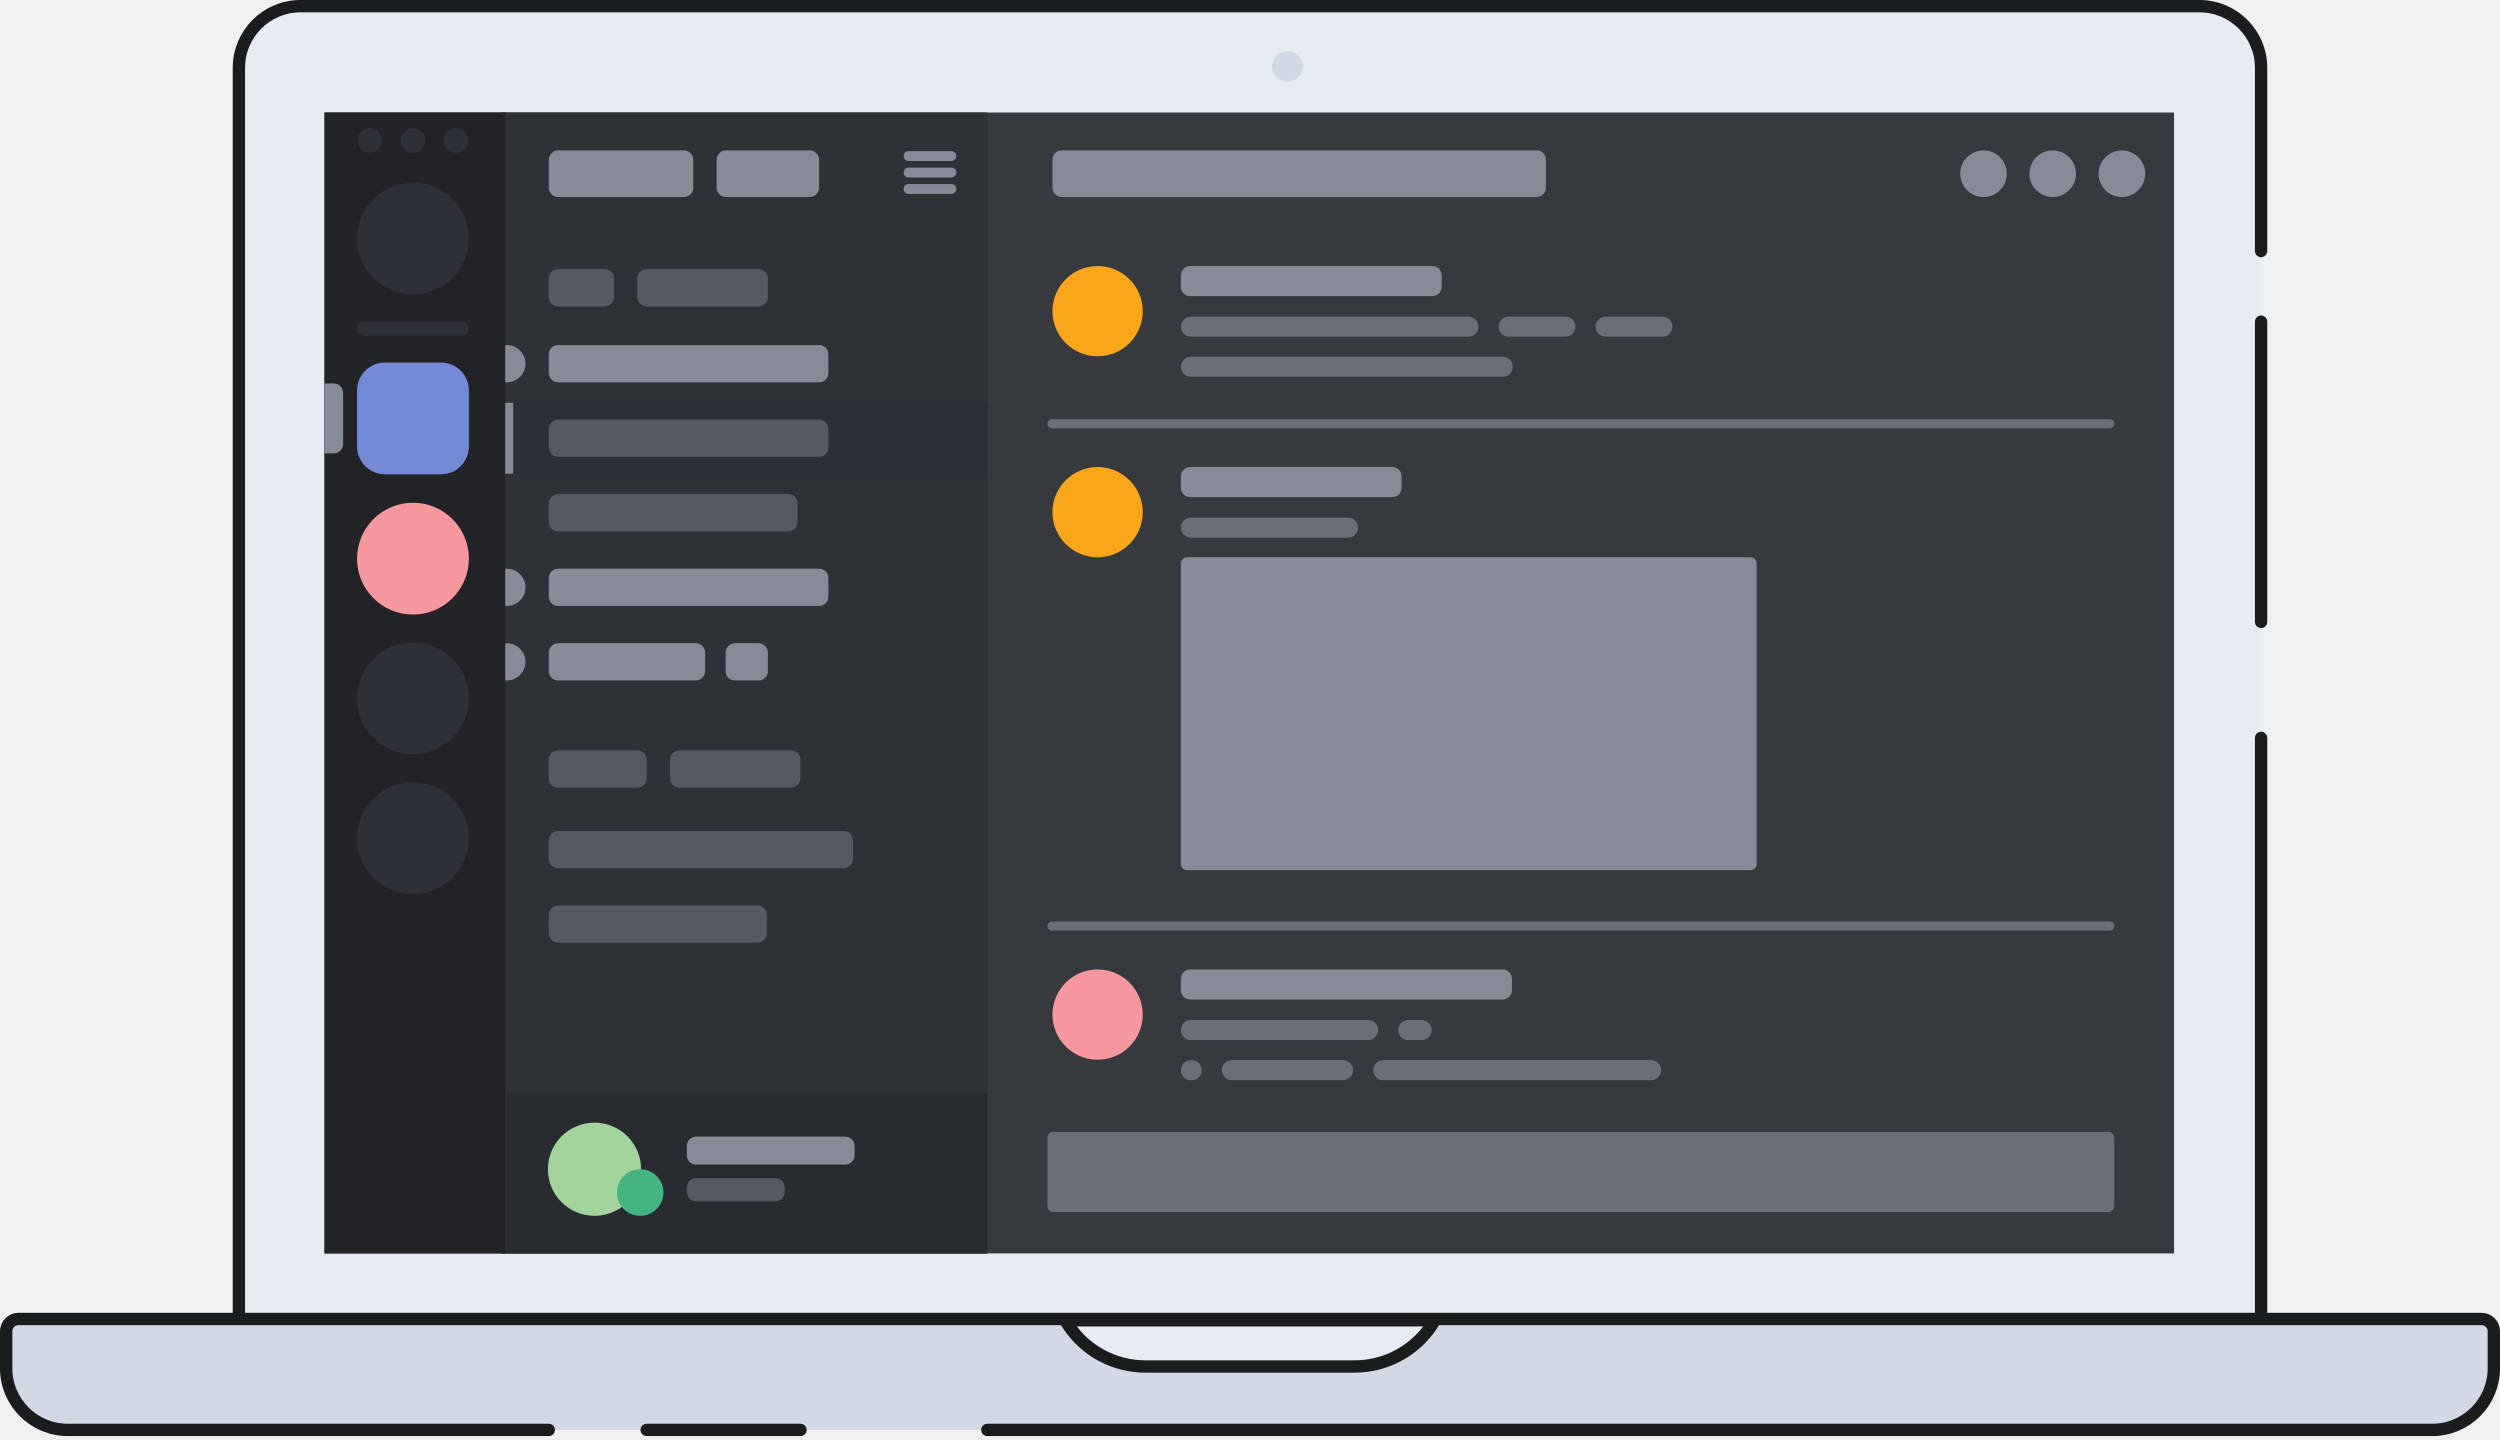
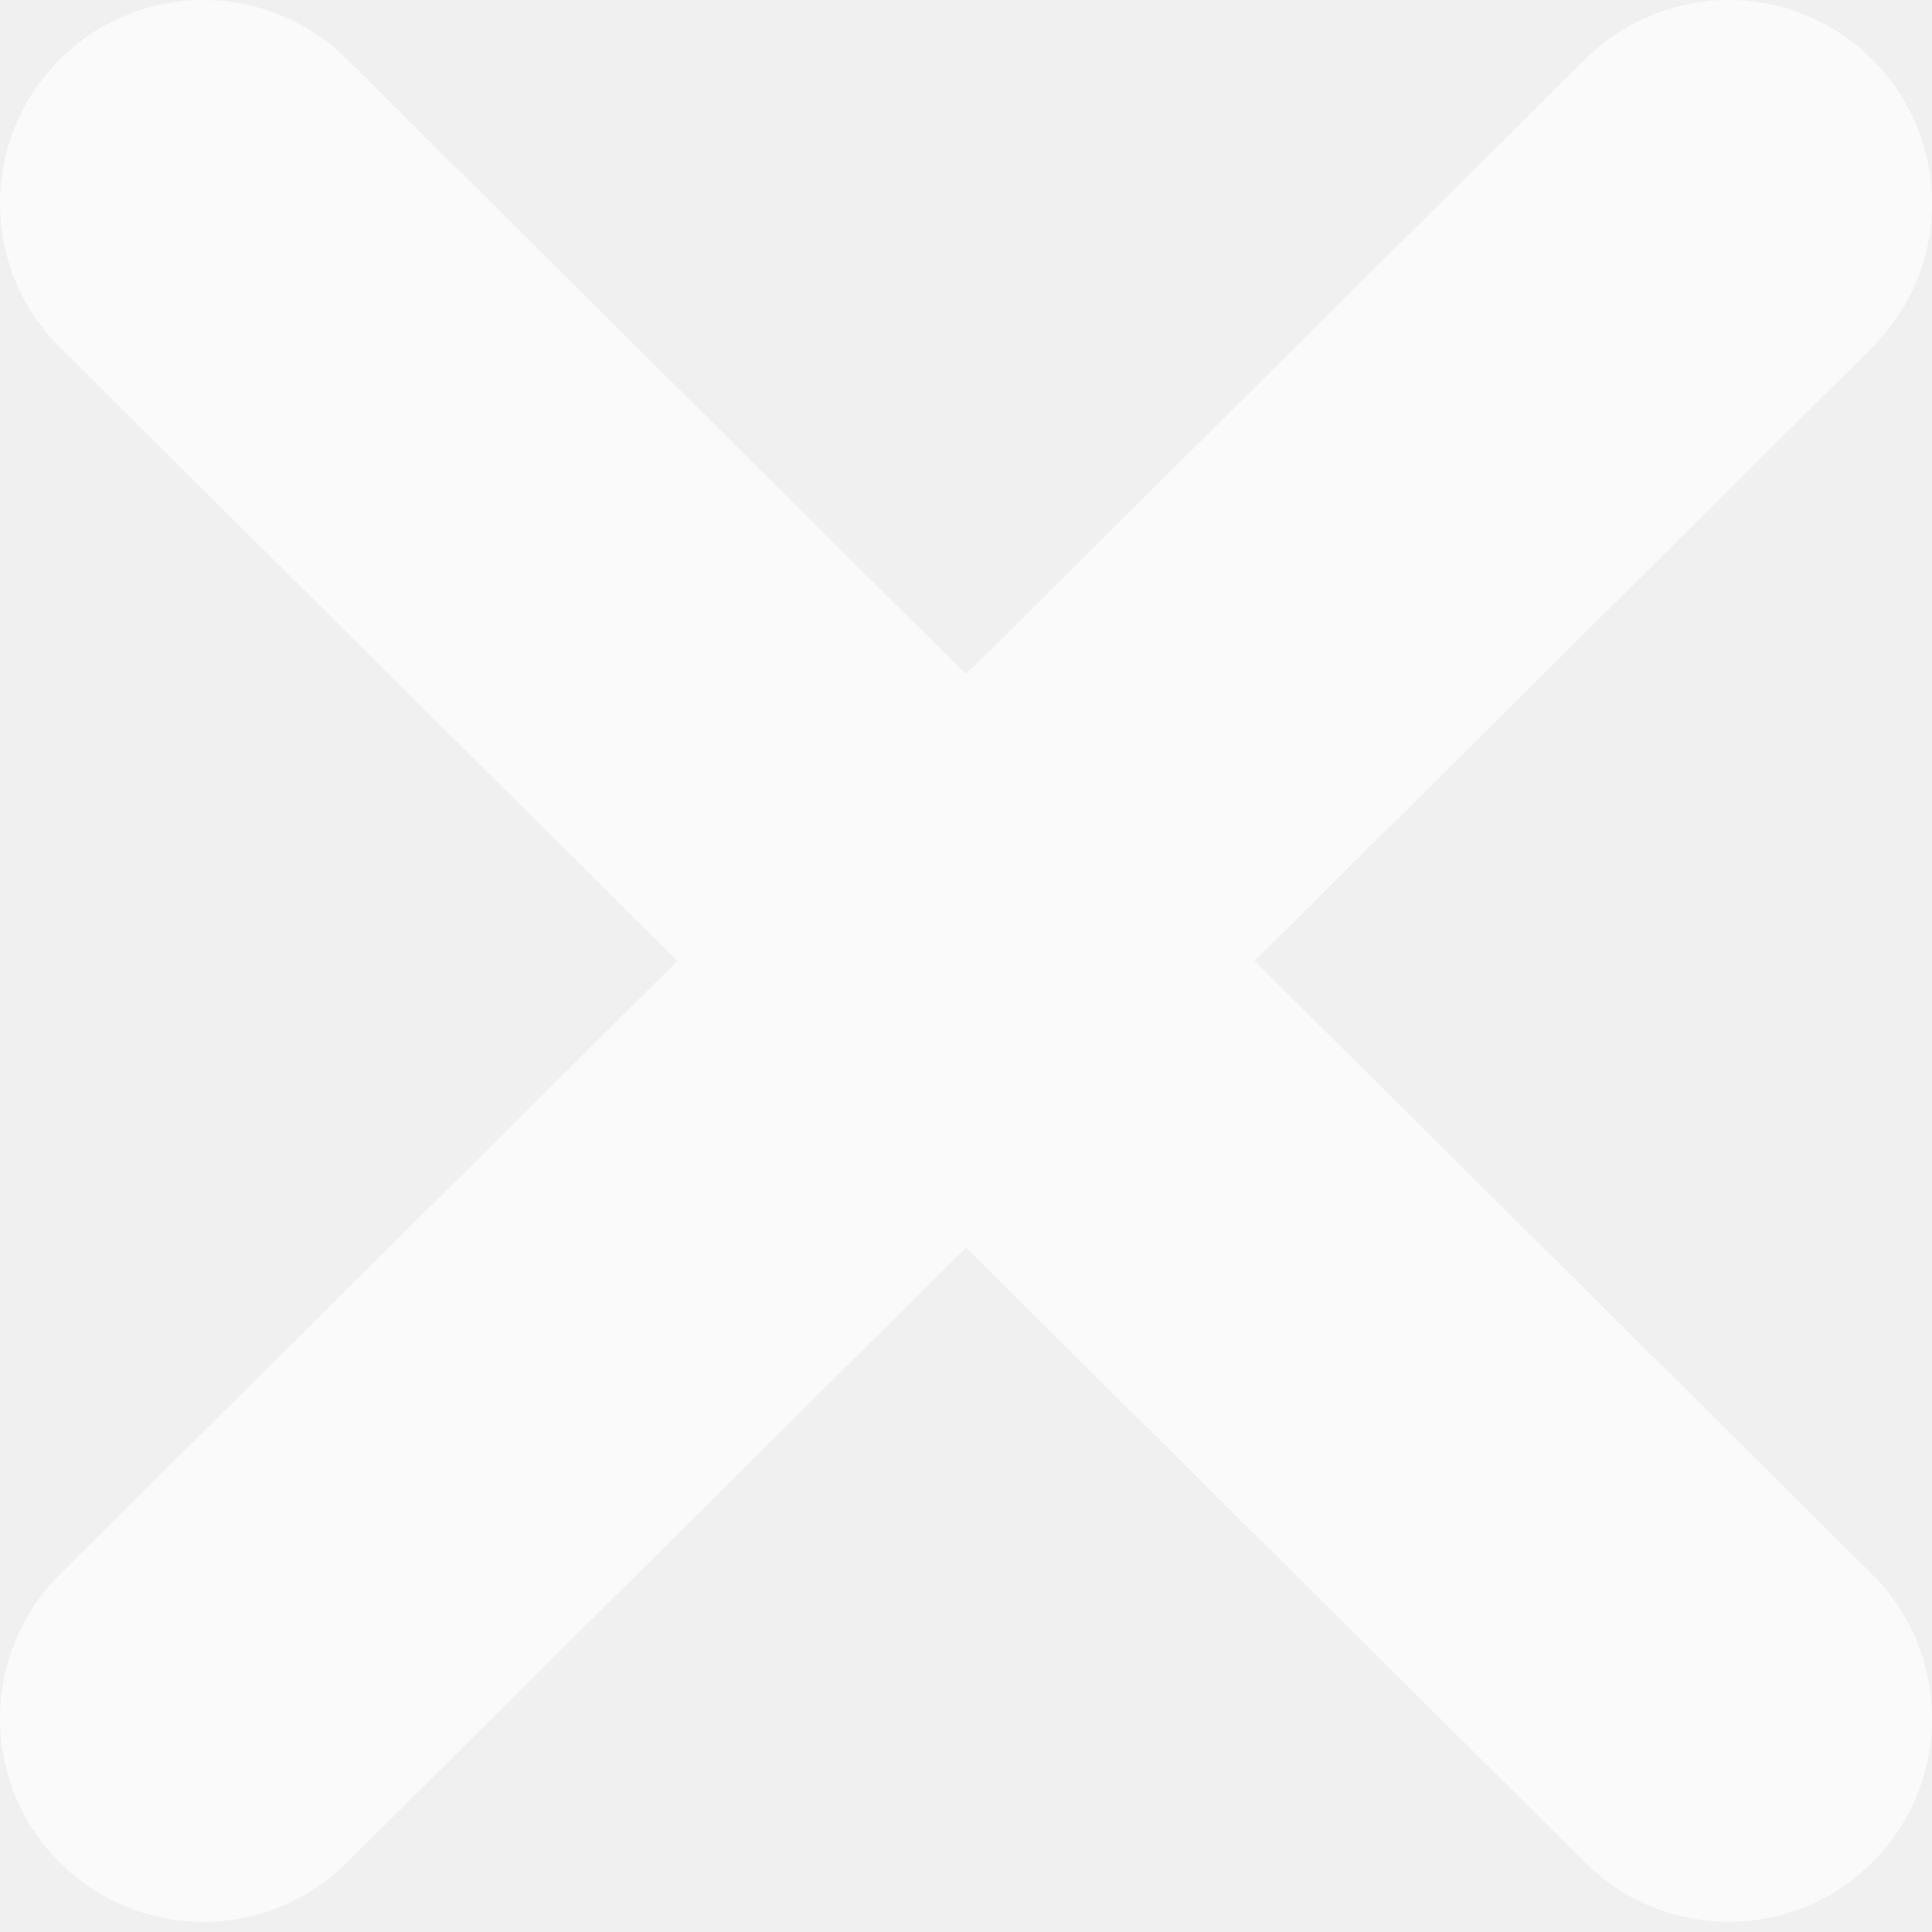
- <svg xmlns="http://www.w3.org/2000/svg" xmlns:xlink="http://www.w3.org/1999/xlink" width="608" height="350">
-   <defs>
-     <path id="a" d="M0 349.255h608V0H0z" />
-   </defs>
-   <g fill="none" fill-rule="evenodd">
-     <path fill="#E6EBF4" d="M549.899 321.52H58.101V16.488c0-8.279 6.713-14.989 14.994-14.989H534.905c8.281 0 14.994 6.711 14.994 14.989v305.032z" />
-     <path stroke="#1A1C1E" stroke-width="3" d="M549.899 179.459v142.061H58.101V16.488c0-8.278 6.713-14.989 14.994-14.989H534.905c8.281 0 14.994 6.711 14.994 14.989v44.559m0 17.185v73.014" stroke-linecap="round" stroke-linejoin="round" />
-     <path fill="#D3D8E5" d="M591.507 347.756H16.493c-8.281 0-14.994-6.711-14.994-14.989v-8.994c0-1.656 1.343-2.998 2.999-2.998H603.502c1.656 0 2.999 1.342 2.999 2.998v8.994c0 8.279-6.713 14.989-14.994 14.989" />
-     <path stroke="#1A1C1E" stroke-width="3" d="M133.468 347.756H16.493c-8.281 0-14.994-6.711-14.994-14.989v-8.994c0-1.656 1.343-2.998 2.999-2.998H603.502c1.656 0 2.999 1.342 2.999 2.998v8.994c0 8.279-6.713 14.989-14.994 14.989H240.116m-45.447 0h-37.401" stroke-linecap="round" stroke-linejoin="round" />
-     <path fill="#E6EBF4" d="M329.448 332.331h-50.896c-7.52 0-14.542-3.757-18.713-10.012l-.82-1.23h89.963l-.82 1.23c-4.171 6.255-11.194 10.012-18.714 10.012" />
-     <path stroke="#1A1C1E" stroke-width="3" d="M329.448 332.331h-50.896c-7.52 0-14.542-3.757-18.713-10.012l-.82-1.23h89.963l-.82 1.23c-4.171 6.255-11.194 10.012-18.714 10.012z" stroke-linecap="round" stroke-linejoin="round" />
-     <mask id="b" fill="#fff">
-       <use xlink:href="#a" />
-     </mask>
-     <path fill="#36393E" d="M78.919 304.834H528.734V27.36H78.919" mask="url(#b)" />
-     <path fill="#2E3136" d="M121.916 304.834h118.2V27.36H121.916" mask="url(#b)" />
-     <path fill="#878B97" d="M231.38 39.152h-10.419c-.664 0-1.203-.538-1.203-1.202 0-.663.538-1.201 1.203-1.201h10.419c.664 0 1.203.538 1.203 1.201 0 .664-.538 1.202-1.203 1.202m0 4.006h-10.419c-.664 0-1.203-.538-1.203-1.202 0-.663.538-1.201 1.203-1.201h10.419c.664 0 1.203.538 1.203 1.201 0 .664-.538 1.202-1.203 1.202m0 4.006h-10.419c-.664 0-1.203-.538-1.203-1.202 0-.663.538-1.201 1.203-1.201h10.419c.664 0 1.203.538 1.203 1.201 0 .664-.538 1.202-1.203 1.202" mask="url(#b)" />
-     <path fill="#2C2F36" d="M123.818 115.197h116.298V97.96h-116.298" mask="url(#b)" />
-     <path fill="#878B97" d="M199.22 92.982H135.717c-1.242 0-2.249-1.007-2.249-2.248v-4.567c0-1.242 1.007-2.248 2.249-2.248h63.503c1.242 0 2.249 1.007 2.249 2.248v4.567c0 1.242-1.007 2.248-2.249 2.248m-75.961 0h-.418v-9.064h.418c2.504 0 4.533 2.029 4.533 4.532s-2.029 4.532-4.533 4.532" mask="url(#b)" />
-     <path fill="#555A61" d="M199.203 111.11h-63.468c-1.252 0-2.267-1.015-2.267-2.266v-4.532c0-1.251 1.015-2.266 2.267-2.266h63.468c1.252 0 2.267 1.015 2.267 2.266v4.532c0 1.252-1.015 2.266-2.267 2.266m-7.497 18.128h-55.971c-1.252 0-2.267-1.015-2.267-2.266v-4.532c0-1.251 1.015-2.266 2.267-2.266h55.971c1.252 0 2.267 1.015 2.267 2.266v4.532c0 1.252-1.015 2.266-2.267 2.266" mask="url(#b)" />
-     <path fill="#878B97" d="M199.203 147.367h-63.468c-1.252 0-2.267-1.015-2.267-2.266v-4.532c0-1.251 1.015-2.266 2.267-2.266h63.468c1.252 0 2.267 1.015 2.267 2.266v4.532c0 1.252-1.015 2.266-2.267 2.266m-75.943 0h-.418v-9.064h.418c2.504 0 4.533 2.029 4.533 4.532s-2.029 4.532-4.533 4.532m-.418-32.17h1.952V97.96h-1.952m46.373 67.536h-33.48c-1.252 0-2.267-1.015-2.267-2.266v-4.532c0-1.251 1.015-2.266 2.267-2.266h33.48c1.252 0 2.267 1.015 2.267 2.266v4.532c0 1.252-1.015 2.266-2.267 2.266m15.259 0h-5.742c-1.252 0-2.267-1.015-2.267-2.266v-4.532c0-1.251 1.015-2.266 2.267-2.266h5.742c1.252 0 2.267 1.015 2.267 2.266v4.532c0 1.252-1.015 2.266-2.267 2.266m-61.214 0h-.418v-9.064h.418c2.504 0 4.533 2.029 4.533 4.532s-2.029 4.532-4.533 4.532" mask="url(#b)" />
-     <path fill="#555A61" d="M184.469 74.53h-27.201c-1.251 0-2.266-1.015-2.266-2.266v-4.532c0-1.251 1.015-2.266 2.266-2.266h27.201c1.252 0 2.267 1.015 2.267 2.266v4.532c0 1.252-1.015 2.266-2.267 2.266m-37.401 0h-11.334c-1.252 0-2.266-1.015-2.266-2.266v-4.532c0-1.251 1.014-2.266 2.266-2.266h11.334c1.252 0 2.267 1.015 2.267 2.266v4.532c0 1.252-1.015 2.266-2.267 2.266m58.132 136.61h-69.466c-1.252 0-2.267-1.015-2.267-2.266v-4.532c0-1.251 1.015-2.266 2.267-2.266h69.466c1.252 0 2.267 1.015 2.267 2.266v4.532c0 1.252-1.015 2.266-2.267 2.266m-20.991 18.128h-48.474c-1.252 0-2.267-1.015-2.267-2.266v-4.532c0-1.251 1.015-2.266 2.267-2.266h48.474c1.252 0 2.267 1.015 2.267 2.266v4.532c0 1.252-1.015 2.266-2.267 2.266m8.194-37.714h-27.201c-1.251 0-2.266-1.015-2.266-2.266v-4.532c0-1.251 1.015-2.266 2.266-2.266h27.201c1.252 0 2.267 1.015 2.267 2.266v4.532c0 1.252-1.015 2.266-2.267 2.266m-37.401 0h-19.267c-1.252 0-2.267-1.015-2.267-2.266v-4.532c0-1.251 1.015-2.266 2.267-2.266h19.267c1.252 0 2.267 1.015 2.267 2.266v4.532c0 1.252-1.015 2.266-2.267 2.266" mask="url(#b)" />
-     <path fill="#282B30" d="M121.916 304.834h118.2V265.915H121.916" mask="url(#b)" />
-     <path fill="#A3D49C" d="M155.917 284.359c0 6.257-5.074 11.33-11.334 11.33-6.259 0-11.333-5.073-11.333-11.33 0-6.257 5.074-11.33 11.333-11.33 6.26 0 11.334 5.073 11.334 11.33" mask="url(#b)" />
-     <path fill="#43B581" d="M161.357 290.025c0 3.129-2.537 5.665-5.667 5.665s-5.667-2.536-5.667-5.665 2.537-5.665 5.667-5.665 5.667 2.536 5.667 5.665" mask="url(#b)" />
-     <path fill="#878B97" d="M205.566 283.227h-36.268c-1.252 0-2.266-1.015-2.266-2.266v-2.266c0-1.252 1.014-2.266 2.266-2.266h36.268c1.252 0 2.267 1.015 2.267 2.266v2.266c0 1.252-1.015 2.266-2.267 2.266" mask="url(#b)" />
-     <path fill="#555A61" d="M188.566 292.172h-19.267c-1.252 0-2.267-1.015-2.267-2.266v-1.132c0-1.252 1.015-2.266 2.267-2.266h19.267c1.252 0 2.267 1.015 2.267 2.266v1.132c0 1.252-1.015 2.266-2.267 2.266" mask="url(#b)" />
-     <path fill="#878B97" d="M196.936 47.914h-20.401c-1.252 0-2.266-1.015-2.266-2.266v-6.798c0-1.252 1.014-2.266 2.266-2.266h20.401c1.252 0 2.267 1.015 2.267 2.266v6.798c0 1.252-1.015 2.266-2.267 2.266m-30.601 0h-30.601c-1.252 0-2.266-1.015-2.266-2.266v-6.798c0-1.252 1.014-2.266 2.266-2.266h30.601c1.252 0 2.267 1.015 2.267 2.266v6.798c0 1.252-1.015 2.266-2.267 2.266" mask="url(#b)" />
-     <path fill="#212326" d="M78.919 304.834h43.923V27.36H78.919" mask="url(#b)" />
-     <path fill="#878B97" d="M78.919 93.266h2.267c1.251 0 2.266 1.015 2.266 2.266v12.463c0 1.252-1.015 2.266-2.266 2.266h-2.267V93.266z" mask="url(#b)" />
-     <path fill="#F6989D" d="M114.031 135.863c0 7.509-6.089 13.596-13.6 13.596-7.511 0-13.601-6.087-13.601-13.596 0-7.509 6.09-13.596 13.601-13.596 7.511 0 13.6 6.087 13.6 13.596" mask="url(#b)" />
-     <path fill="#2D3036" d="M103.429 34.171c0 1.656-1.343 2.998-2.999 2.998-1.656 0-2.999-1.342-2.999-2.998 0-1.656 1.343-2.998 2.999-2.998 1.656 0 2.999 1.342 2.999 2.998m-10.496 0c0 1.656-1.343 2.998-2.999 2.998-1.656 0-2.999-1.342-2.999-2.998 0-1.656 1.343-2.998 2.999-2.998 1.656 0 2.999 1.342 2.999 2.998m20.991 0c0 1.656-1.343 2.998-2.999 2.998s-2.999-1.342-2.999-2.998c0-1.656 1.343-2.998 2.999-2.998s2.999 1.342 2.999 2.998m.106 23.817c0 7.509-6.089 13.596-13.6 13.596-7.511 0-13.601-6.087-13.601-13.596 0-7.509 6.09-13.596 13.601-13.596 7.511 0 13.6 6.087 13.6 13.596m0 111.866c0 7.509-6.089 13.596-13.6 13.596-7.511 0-13.601-6.087-13.601-13.596 0-7.509 6.09-13.596 13.601-13.596 7.511 0 13.6 6.087 13.6 13.596m0 33.991c0 7.509-6.089 13.596-13.6 13.596-7.511 0-13.601-6.087-13.601-13.596 0-7.509 6.09-13.596 13.601-13.596 7.511 0 13.6 6.087 13.6 13.596m-1.7-122.215H88.53c-.939 0-1.7-.761-1.7-1.7 0-.938.761-1.699 1.7-1.699h23.8c.939 0 1.7.761 1.7 1.699 0 .939-.762 1.7-1.7 1.7" mask="url(#b)" />
-     <path fill="#738BD7" d="M107.231 115.36H93.631c-3.756 0-6.8-3.044-6.8-6.798V94.965c0-3.754 3.044-6.798 6.8-6.798h13.6c3.756 0 6.8 3.044 6.8 6.798v13.596c0 3.755-3.044 6.798-6.8 6.798" mask="url(#b)" />
-     <path fill="#696F75" d="M254.739 276.766v16.514c0 .827.671 1.499 1.499 1.499H512.714c.828 0 1.499-.672 1.499-1.499V276.766c0-.828-.671-1.499-1.499-1.499H256.238c-.828 0-1.499.671-1.499 1.499m258.35-50.439H255.863c-.621 0-1.125-.504-1.125-1.124 0-.621.504-1.124 1.125-1.124h257.225c.621 0 1.125.504 1.125 1.124 0 .621-.504 1.124-1.125 1.124m0-122.137H255.863c-.621 0-1.125-.504-1.125-1.124 0-.621.504-1.124 1.125-1.124h257.225c.621 0 1.125.504 1.125 1.124 0 .621-.504 1.124-1.125 1.124" mask="url(#b)" />
-     <path fill="#878B97" d="M348.375 64.701h-58.935c-1.242 0-2.249 1.007-2.249 2.248v2.82c0 1.242 1.007 2.248 2.249 2.248h58.935c1.242 0 2.249-1.007 2.249-2.248v-2.82c0-1.242-1.007-2.248-2.249-2.248" mask="url(#b)" />
-     <path fill="#696F75" d="M357.13 76.999h-67.499c-1.347 0-2.439 1.092-2.439 2.439 0 1.348 1.092 2.44 2.439 2.44h67.499c1.347 0 2.439-1.092 2.439-2.44 0-1.347-1.092-2.439-2.439-2.439m23.584 0h-13.825c-1.347 0-2.439 1.092-2.439 2.439 0 1.348 1.092 2.44 2.439 2.44h13.825c1.347 0 2.439-1.092 2.439-2.44 0-1.347-1.092-2.439-2.439-2.439m23.584 0h-13.825c-1.347 0-2.439 1.092-2.439 2.439 0 1.348 1.092 2.44 2.439 2.44h13.825c1.347 0 2.439-1.092 2.439-2.44 0-1.347-1.092-2.439-2.439-2.439m-38.832 9.756h-75.835c-1.347 0-2.439 1.092-2.439 2.439 0 1.348 1.092 2.44 2.439 2.44h75.835c1.347 0 2.439-1.092 2.439-2.44 0-1.347-1.092-2.439-2.439-2.439" mask="url(#b)" />
-     <path fill="#FAA61A" d="M277.916 75.676c0 6.062-4.916 10.975-10.978 10.975-6.064 0-10.979-4.913-10.979-10.975 0-6.062 4.916-10.975 10.979-10.975 6.063 0 10.978 4.913 10.978 10.975" mask="url(#b)" />
-     <path fill="#878B97" d="M338.616 113.582h-49.176c-1.242 0-2.249 1.007-2.249 2.248v2.82c0 1.242 1.007 2.248 2.249 2.248h49.176c1.242 0 2.249-1.007 2.249-2.248v-2.82c0-1.242-1.007-2.248-2.249-2.248" mask="url(#b)" />
-     <path fill="#696F75" d="M327.853 125.88h-38.222c-1.348 0-2.44 1.092-2.44 2.439 0 1.348 1.092 2.44 2.44 2.44h38.222c1.347 0 2.439-1.092 2.439-2.44 0-1.347-1.092-2.439-2.439-2.439" mask="url(#b)" />
-     <path fill="#FAA61A" d="M277.916 124.558c0 6.062-4.916 10.975-10.978 10.975-6.064 0-10.979-4.913-10.979-10.975s4.916-10.975 10.979-10.975c6.063 0 10.978 4.913 10.978 10.975" mask="url(#b)" />
-     <path fill="#878B97" d="M365.453 235.772h-76.013c-1.242 0-2.249 1.007-2.249 2.248v2.82c0 1.242 1.007 2.248 2.249 2.248h76.013c1.242 0 2.249-1.007 2.249-2.248v-2.82c0-1.242-1.007-2.248-2.249-2.248" mask="url(#b)" />
-     <path fill="#696F75" d="M332.732 248.07h-43.102c-1.347 0-2.439 1.092-2.439 2.439 0 1.348 1.092 2.44 2.439 2.44h43.102c1.347 0 2.439-1.092 2.439-2.44 0-1.347-1.092-2.439-2.439-2.439m13.012 0h-3.253c-1.347 0-2.439 1.092-2.439 2.439 0 1.348 1.092 2.44 2.439 2.44h3.253c1.347 0 2.439-1.092 2.439-2.44 0-1.347-1.092-2.439-2.439-2.439m-55.911 9.756h-.203c-1.347 0-2.44 1.092-2.44 2.439 0 1.348 1.093 2.44 2.44 2.44h.203c1.347 0 2.439-1.092 2.439-2.44 0-1.347-1.092-2.439-2.439-2.439m36.799 0h-27.041c-1.347 0-2.439 1.092-2.439 2.439 0 1.348 1.092 2.44 2.439 2.44h27.041c1.347 0 2.439-1.092 2.439-2.44 0-1.347-1.092-2.439-2.439-2.439m74.92 0h-65.161c-1.348 0-2.44 1.092-2.44 2.439 0 1.348 1.092 2.44 2.44 2.44h65.161c1.347 0 2.439-1.092 2.439-2.44 0-1.347-1.092-2.439-2.439-2.439" mask="url(#b)" />
-     <path fill="#F6989D" d="M277.916 246.748c0 6.062-4.916 10.975-10.978 10.975-6.064 0-10.979-4.913-10.979-10.975 0-6.062 4.916-10.975 10.979-10.975 6.063 0 10.978 4.913 10.978 10.975" mask="url(#b)" />
-     <path fill="#878B97" d="M425.719 135.533H288.69c-.828 0-1.499.671-1.499 1.499v73.08c0 .827.672 1.499 1.499 1.499h137.029c.828 0 1.499-.672 1.499-1.499v-73.08c0-.828-.671-1.499-1.499-1.499m-52.003-87.619H258.207c-1.241 0-2.249-1.007-2.249-2.248v-6.834c0-1.242 1.008-2.248 2.249-2.248h115.508c1.242 0 2.249 1.007 2.249 2.248v6.834c0 1.242-1.007 2.248-2.249 2.248m142.328 0c-3.13 0-5.667-2.536-5.667-5.665 0-3.128 2.537-5.665 5.667-5.665s5.667 2.537 5.667 5.665c0 3.129-2.537 5.665-5.667 5.665m-16.827 0c-3.13 0-5.667-2.536-5.667-5.665 0-3.128 2.537-5.665 5.667-5.665s5.667 2.537 5.667 5.665c0 3.129-2.537 5.665-5.667 5.665m-16.827 0c-3.13 0-5.667-2.536-5.667-5.665 0-3.128 2.537-5.665 5.667-5.665s5.667 2.537 5.667 5.665c0 3.129-2.537 5.665-5.667 5.665" mask="url(#b)" />
-     <path fill="#D3D8E5" d="M316.861 16.143c0 2.069-1.679 3.747-3.748 3.747s-3.748-1.678-3.748-3.747c0-2.069 1.679-3.747 3.748-3.747s3.748 1.678 3.748 3.747" mask="url(#b)" />
-   </g>
+ <svg xmlns="http://www.w3.org/2000/svg" width="38" height="38">
+   <path fill="none" stroke="#FAFAFA" stroke-width="8" d="M34 4L4 33.8M4 4l30 29.8" stroke-linecap="round" stroke-linejoin="round" />
</svg>
